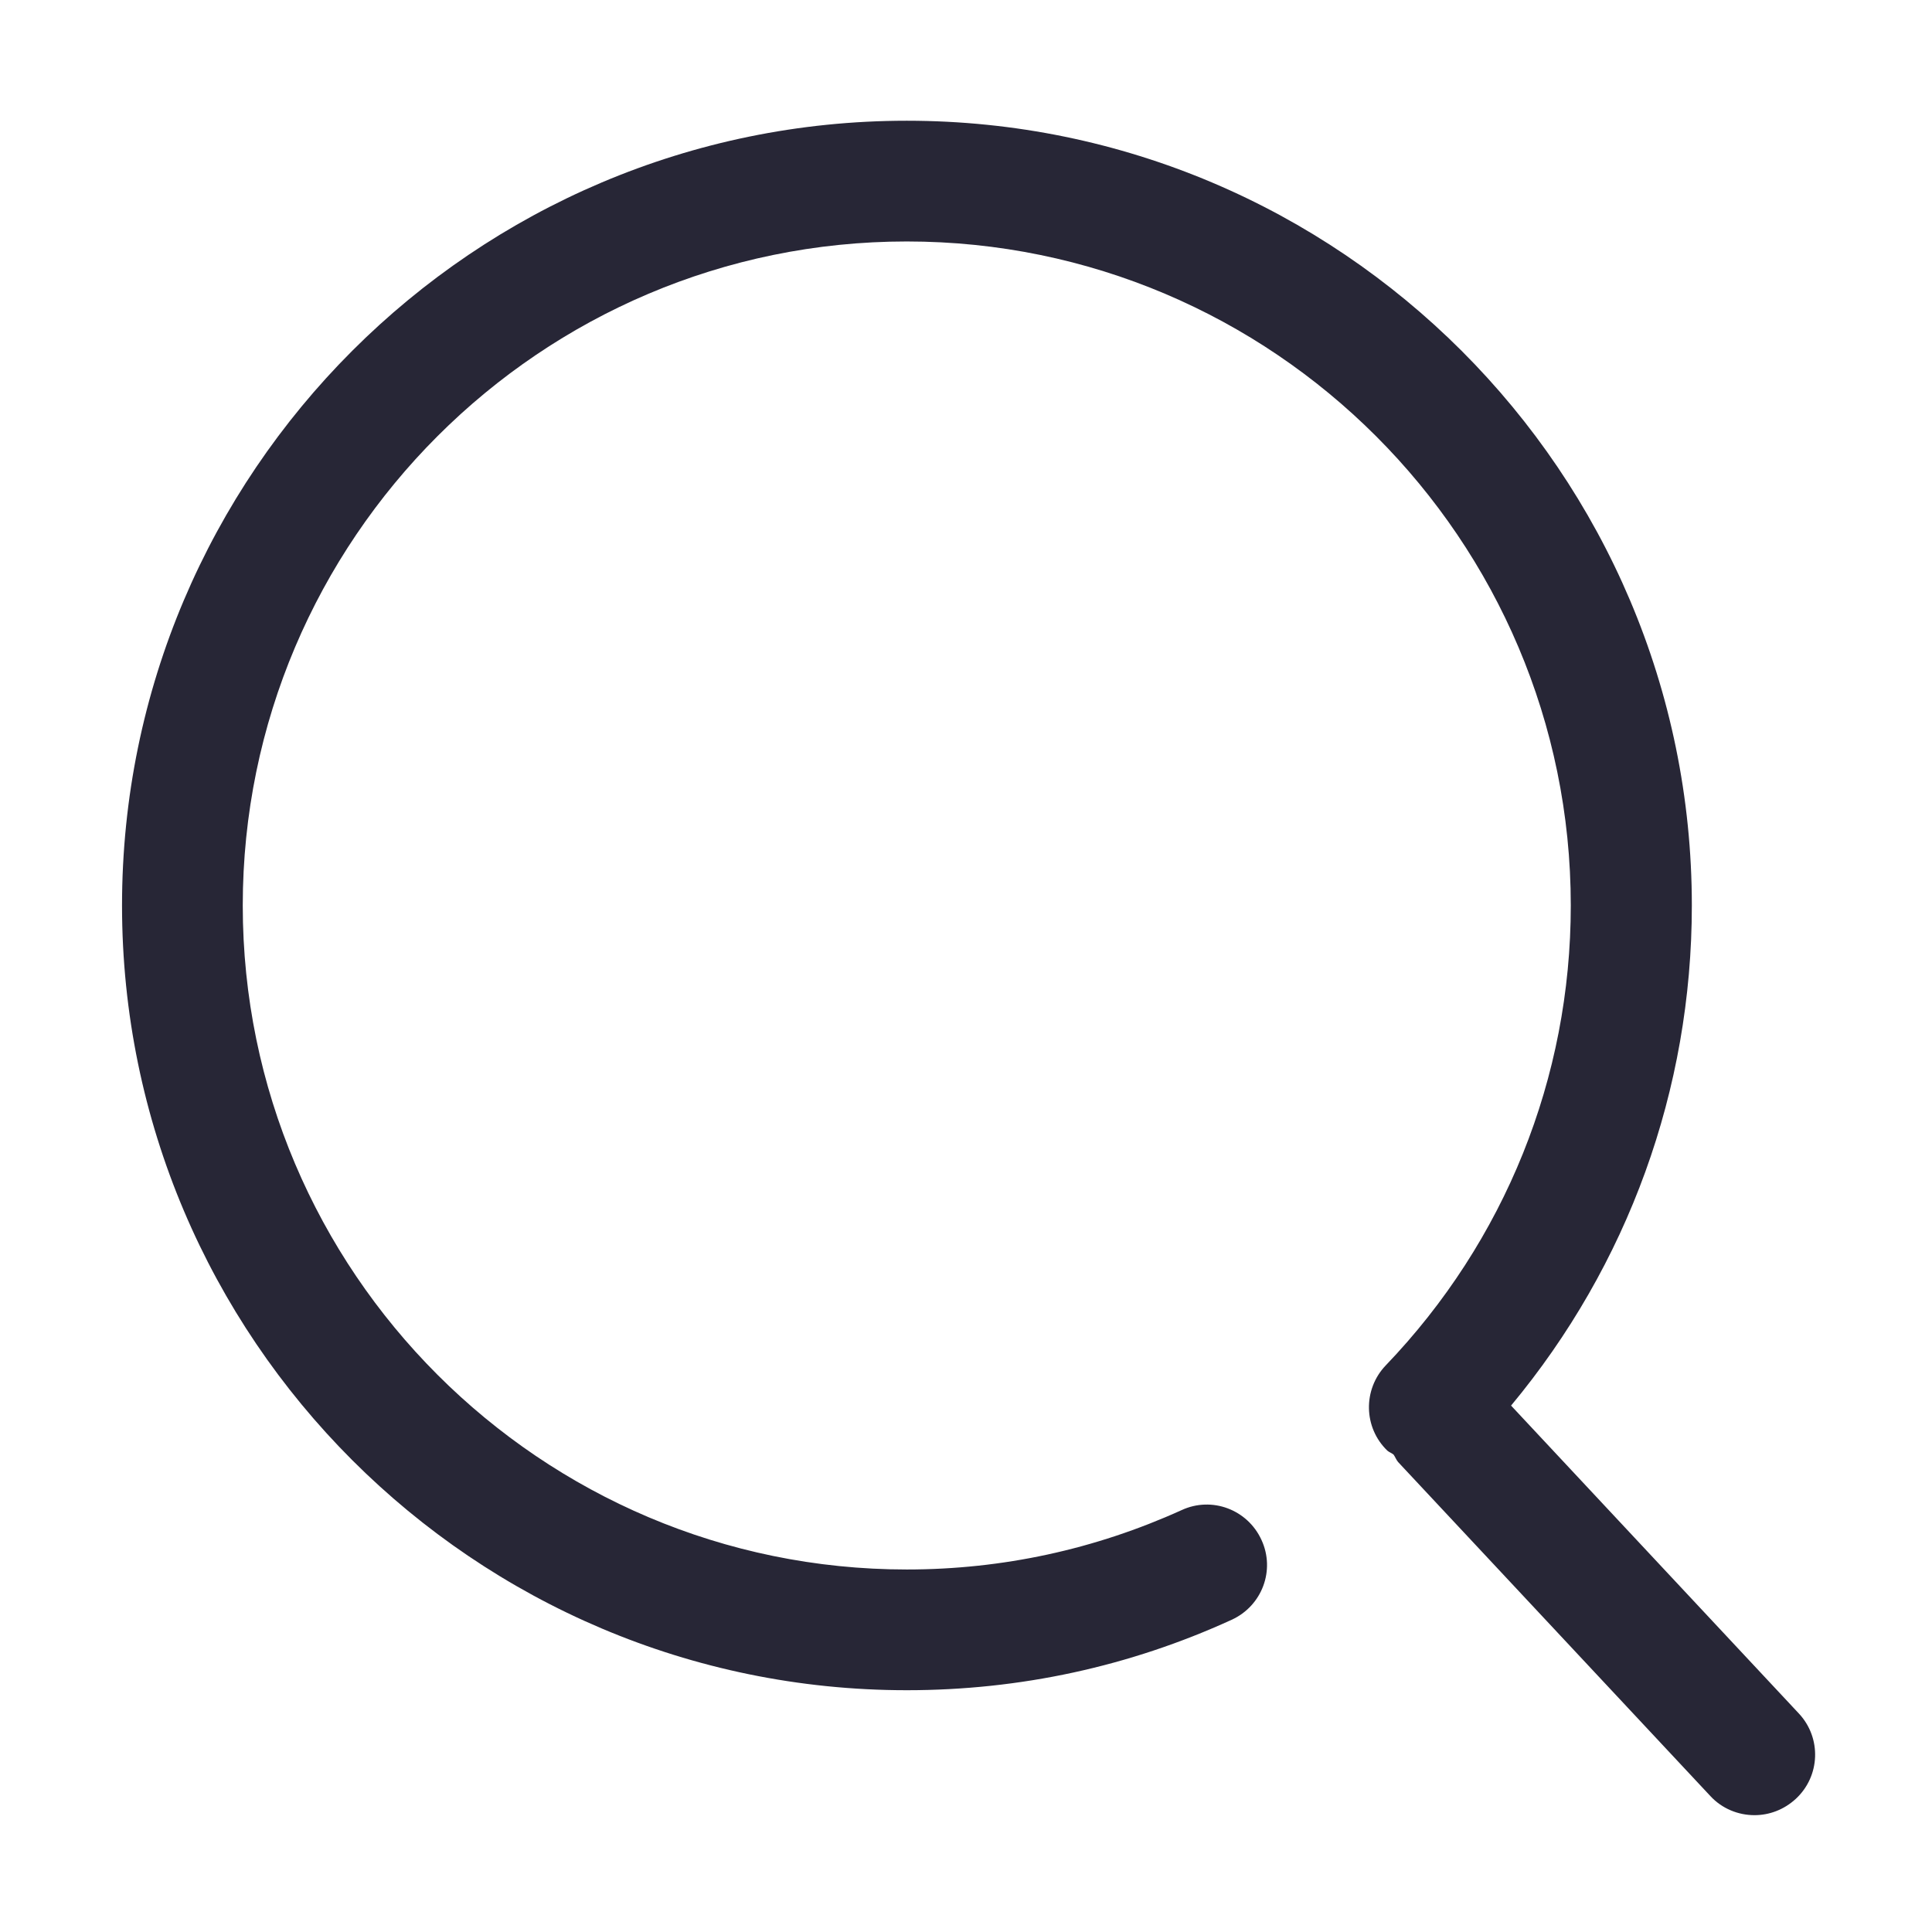
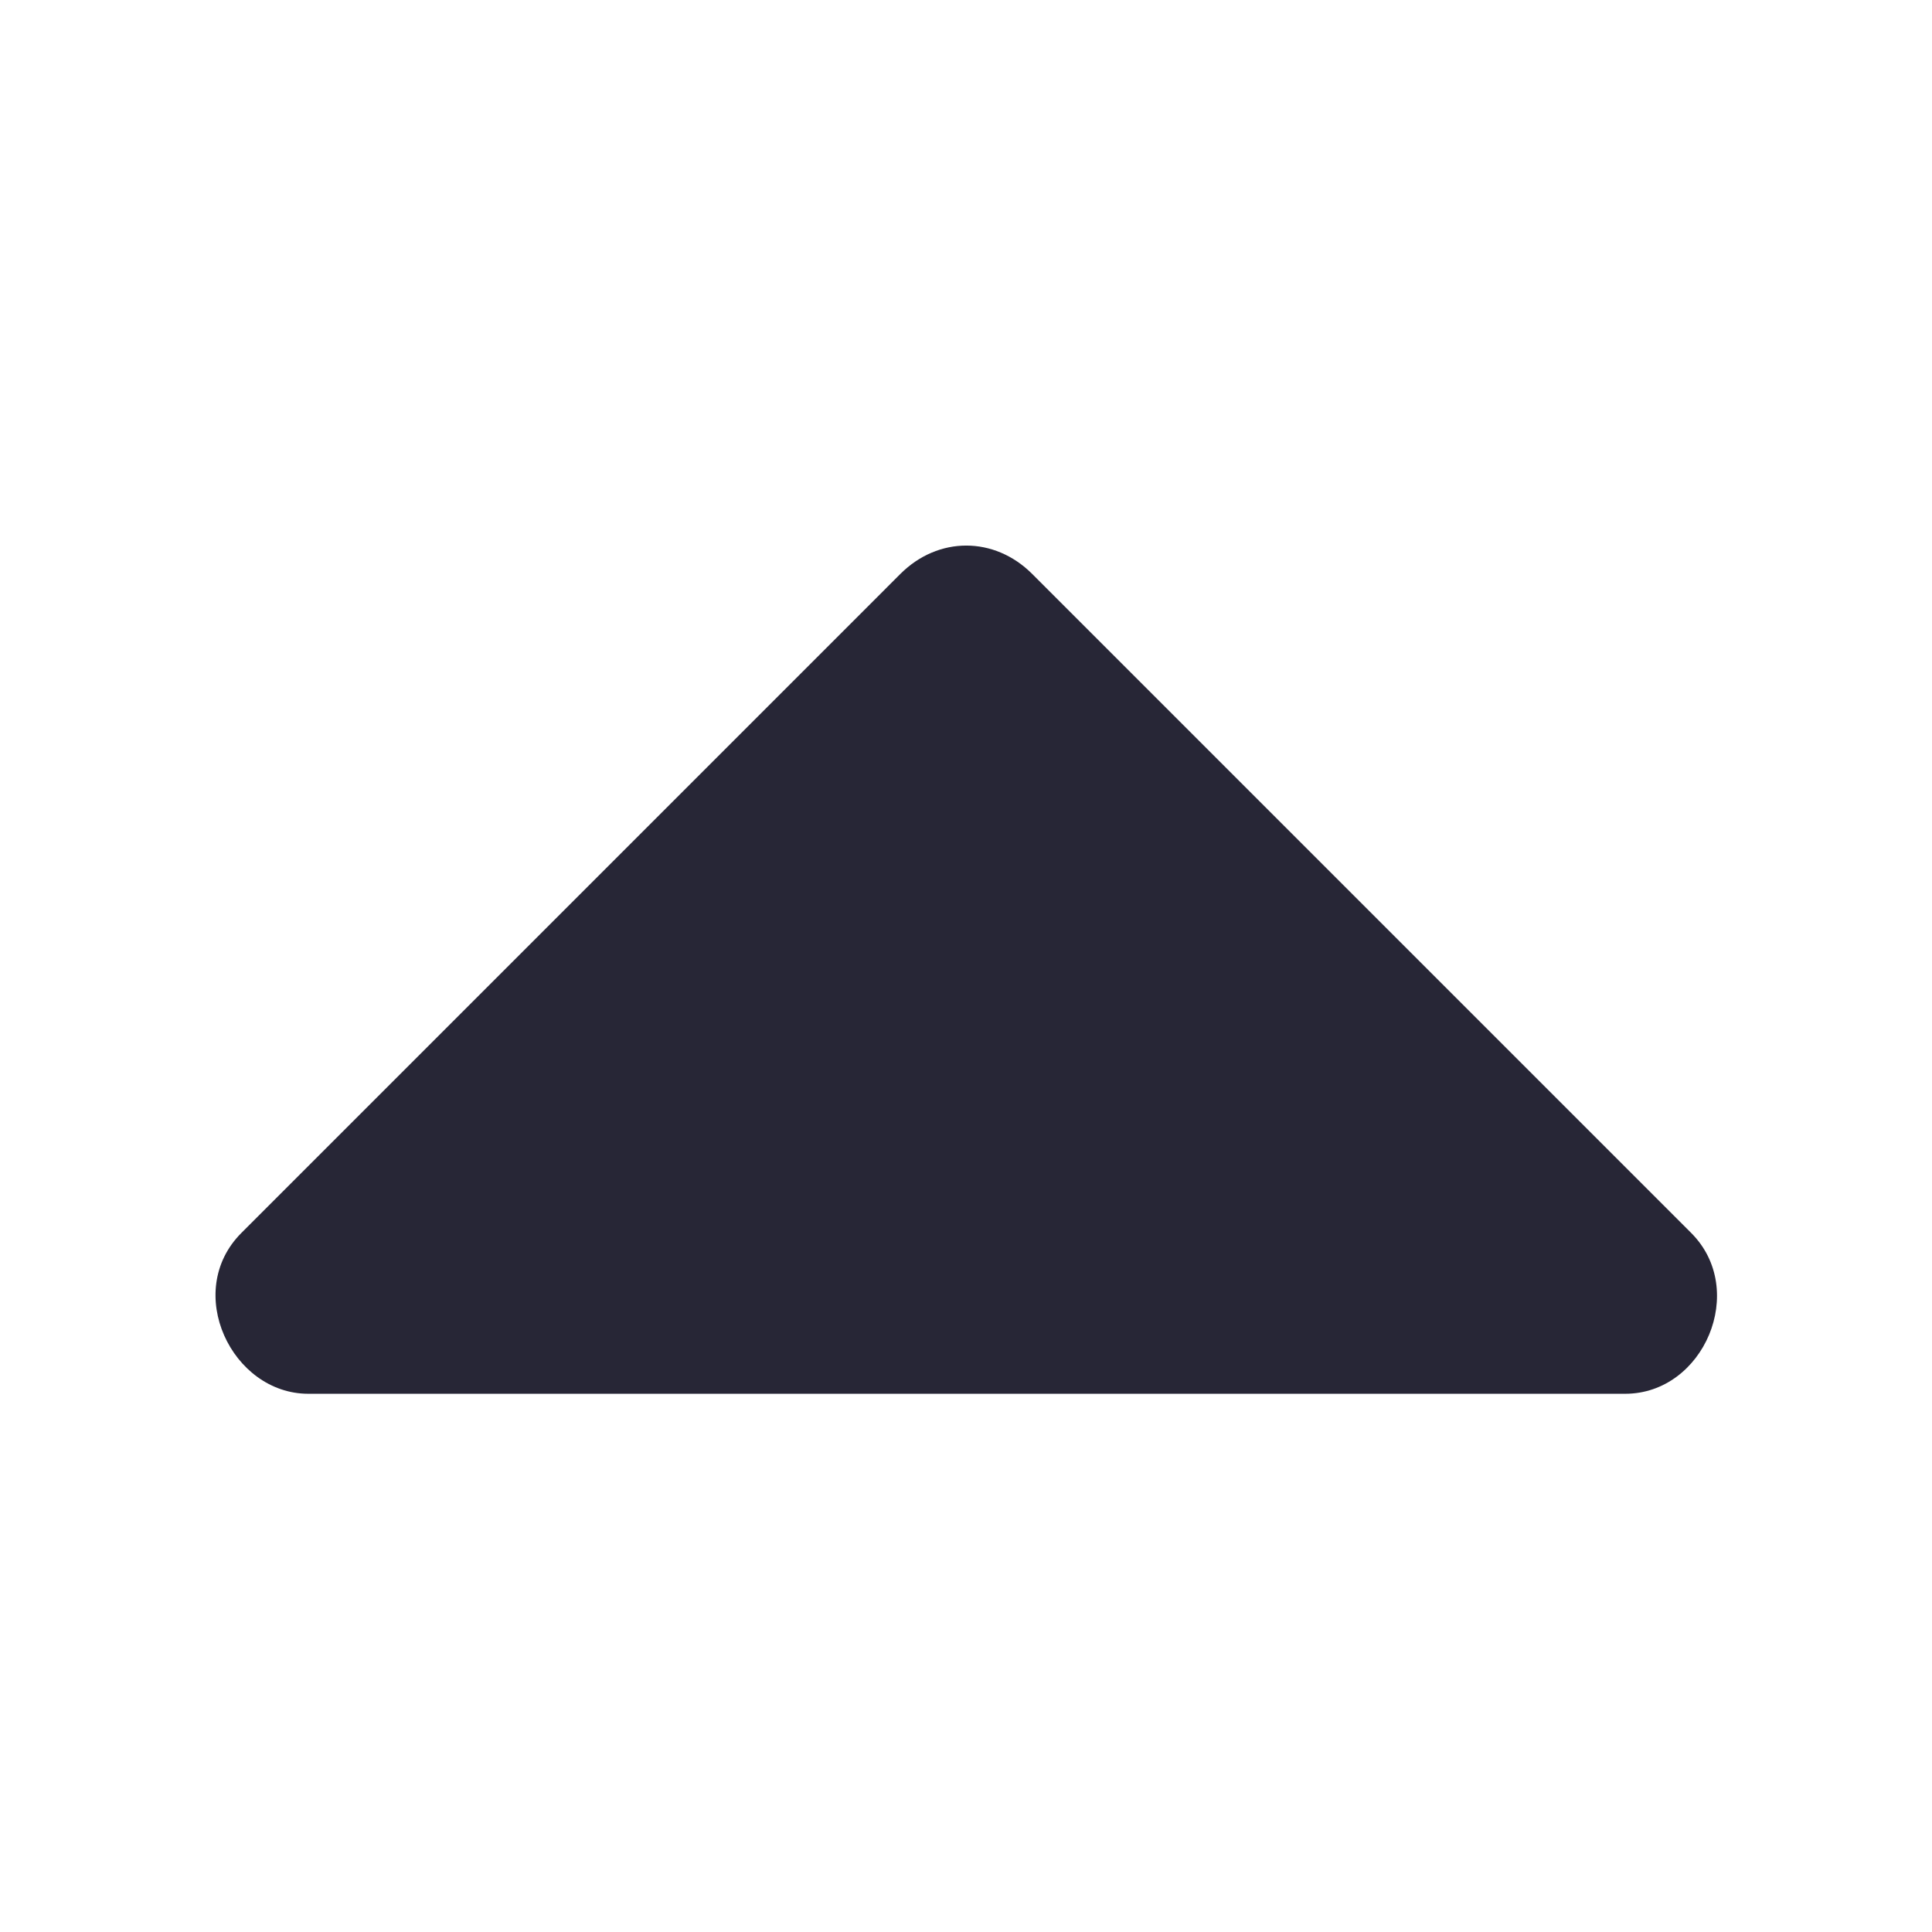
<svg xmlns="http://www.w3.org/2000/svg" version="1.1" width="200" height="200" viewBox="0 0 200 200">
  <defs>
    <style type="text/css">
@font-face {
  font-family: "ifont";
  src: url("//at.alicdn.com/t/font_1442373896_4754455.eot?#iefix") format("embedded-opentype"), url("//at.alicdn.com/t/font_1442373896_4754455.woff") format("woff"), url("//at.alicdn.com/t/font_1442373896_4754455.ttf") format("truetype"), url("//at.alicdn.com/t/font_1442373896_4754455.svg#ifont") format("svg");
}

</style>
  </defs>
  <g class="transform-group">
    <g transform="scale(0.1953125, 0.1953125)">
-       <path d="M953.474 908.235l-152.577-163.241c61.925-74.482 95.812-167.37 95.812-265.074 0-229.295-186.635-415.93-416.102-415.93-229.295 0-415.93 186.635-415.93 415.93s186.635 415.93 415.93 415.93c60.033 0 118.002-12.557 172.186-37.327 16.169-7.397 23.222-26.318 15.825-42.315-7.397-16.169-26.318-23.222-42.315-15.825-45.928 20.814-94.952 31.479-145.696 31.479-194.032 0-351.941-157.909-351.941-351.941 0-194.032 157.909-351.941 351.941-351.941 194.032 0 351.941 157.909 351.941 351.941 0 91.339-34.919 177.863-98.048 243.744-12.213 12.729-11.869 33.027 0.86 45.24 1.032 0.86 2.236 1.204 3.268 2.064 0.86 1.204 1.376 2.752 2.408 3.956l165.478 177.003c6.193 6.709 14.793 10.149 23.394 10.149 7.913 0 15.653-2.924 21.846-8.601C964.827 941.433 965.515 921.136 953.474 908.235z" fill="#272636" />
+       <path d="M325.456 862.281M882.058 862.281M236.028 877.16M960.132 877.16M63.683 788.737M958.469 788.737M64.778 858.792M861.417 738.727c41.605 0 65.233-54.964 34.929-85.258L547.071 304.191c-20.03-20.032-49.822-20.032-69.854 0L127.955 653.469c-31.086 31.074-5.137 85.258 35.441 85.258L861.417 738.727 861.417 738.727zM959.524 858.792" fill="#272636" />
    </g>
  </g>
</svg>
